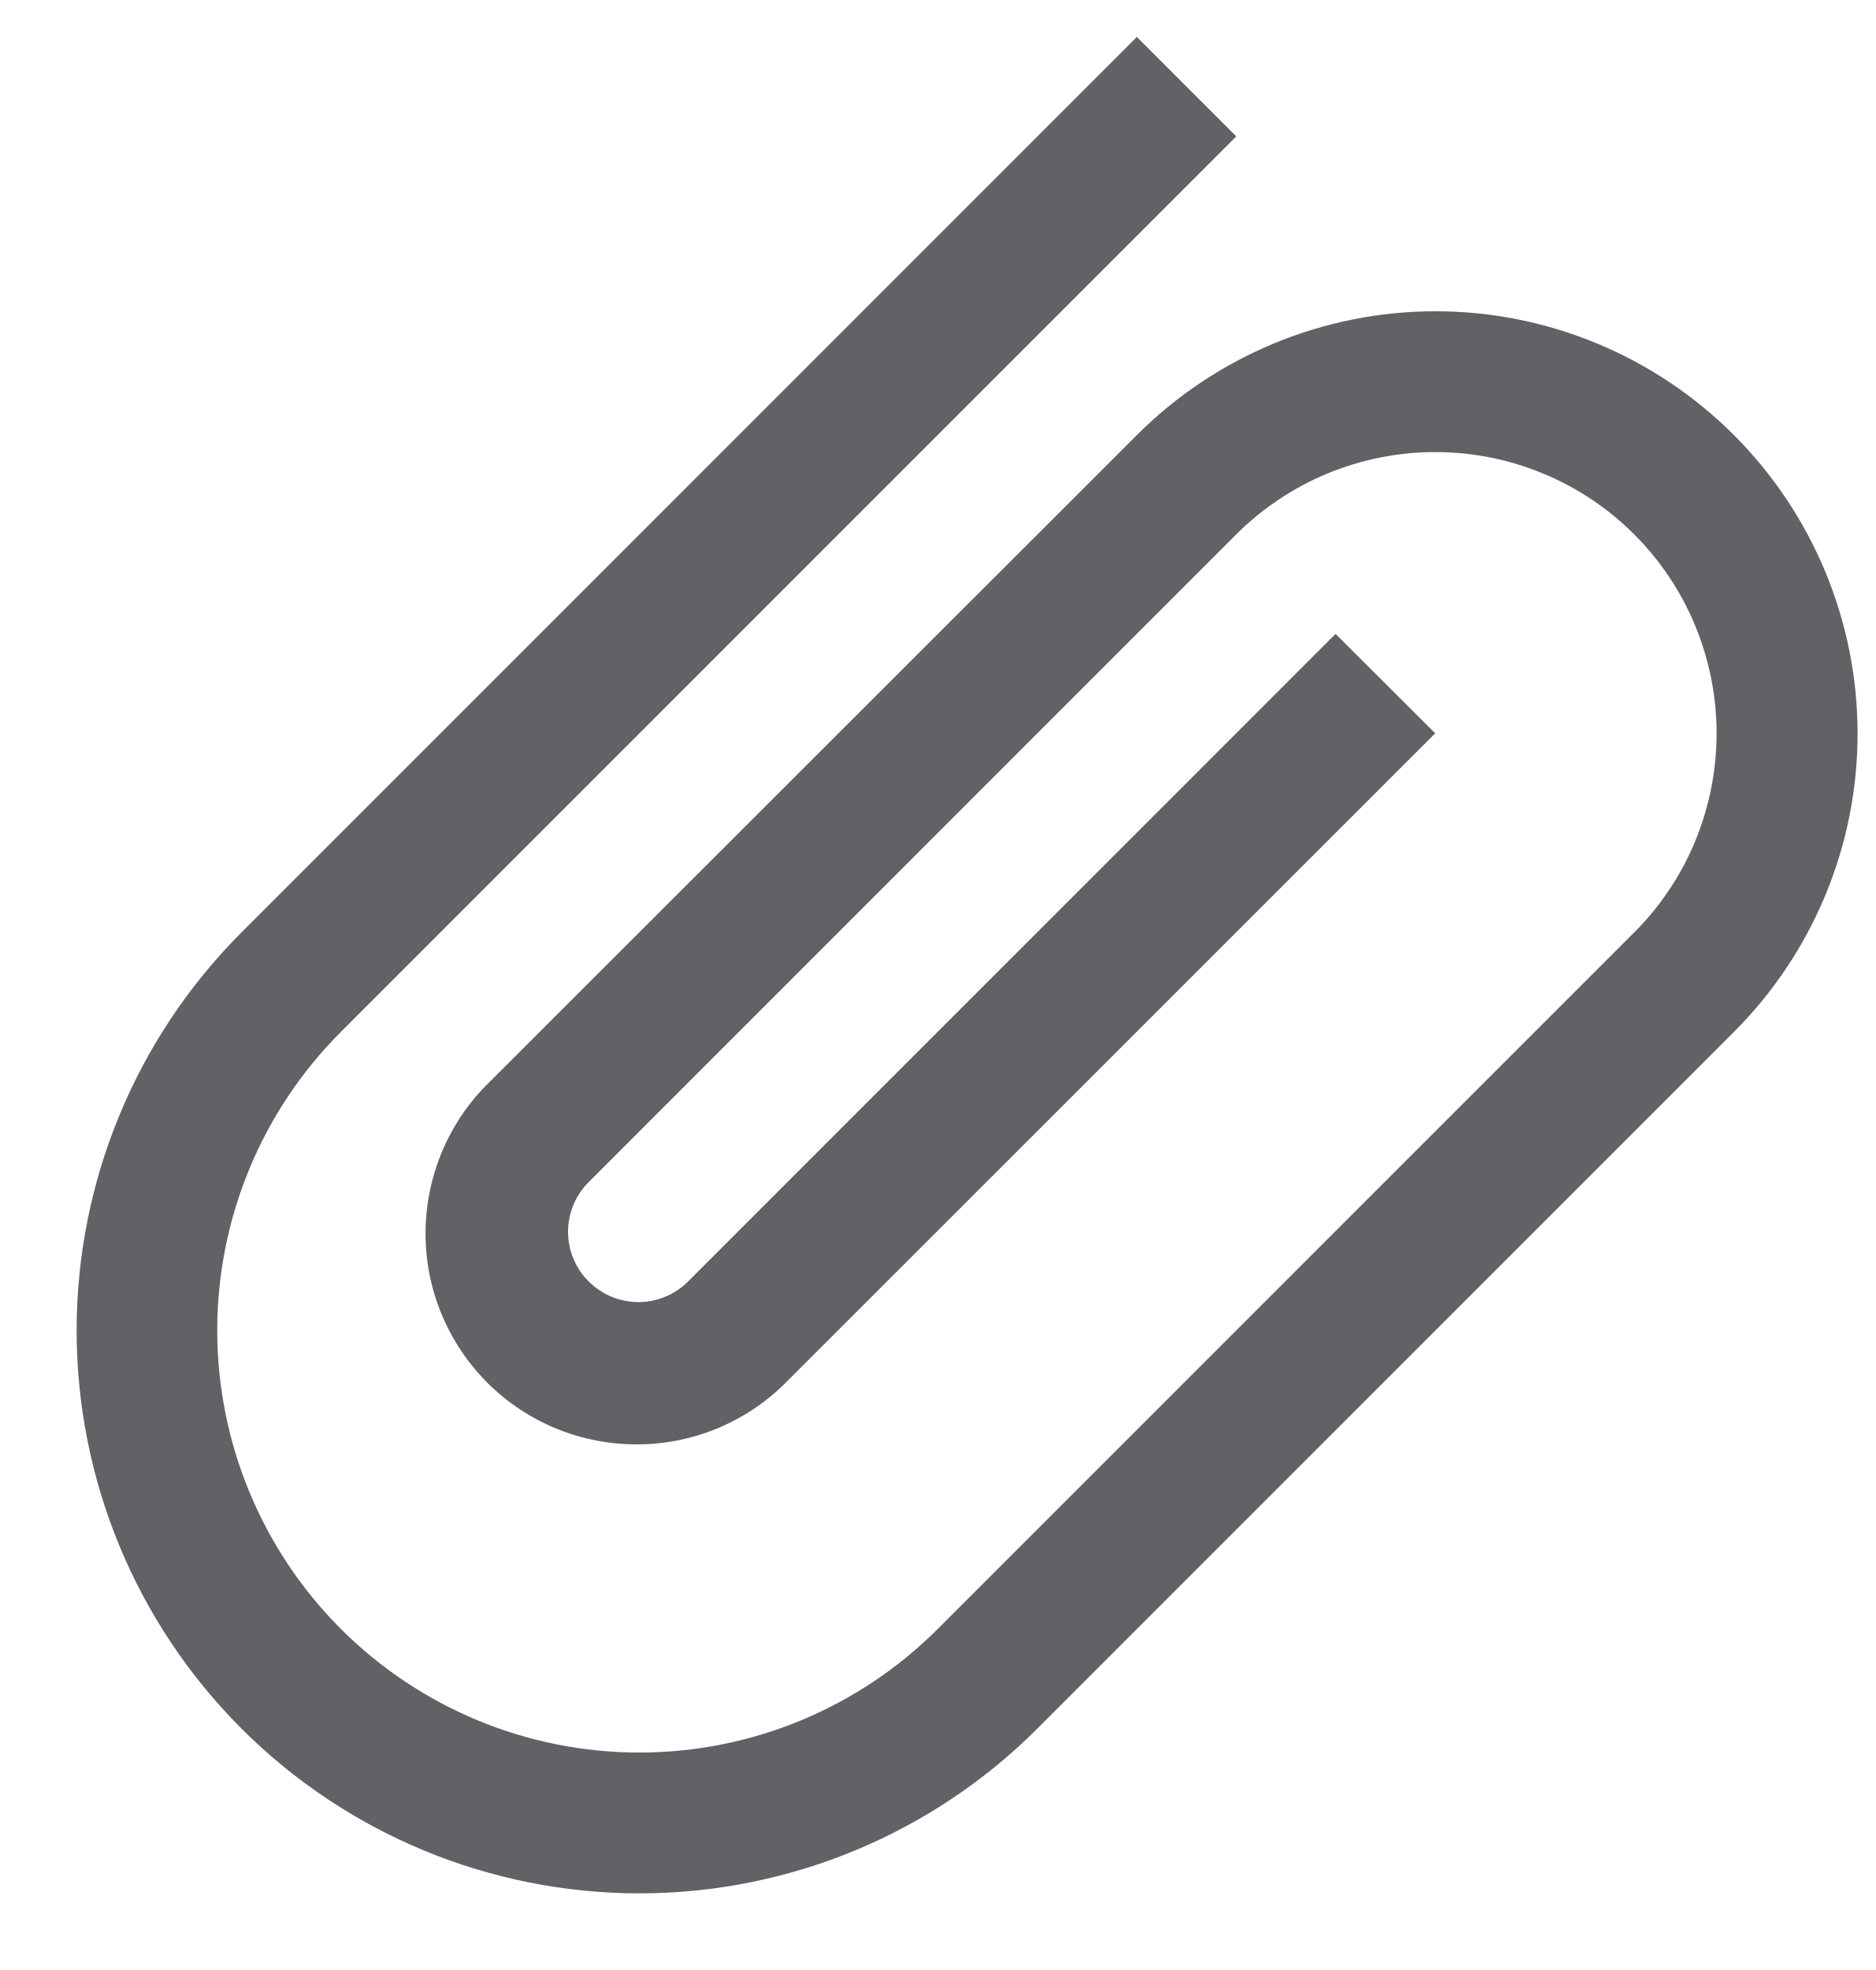
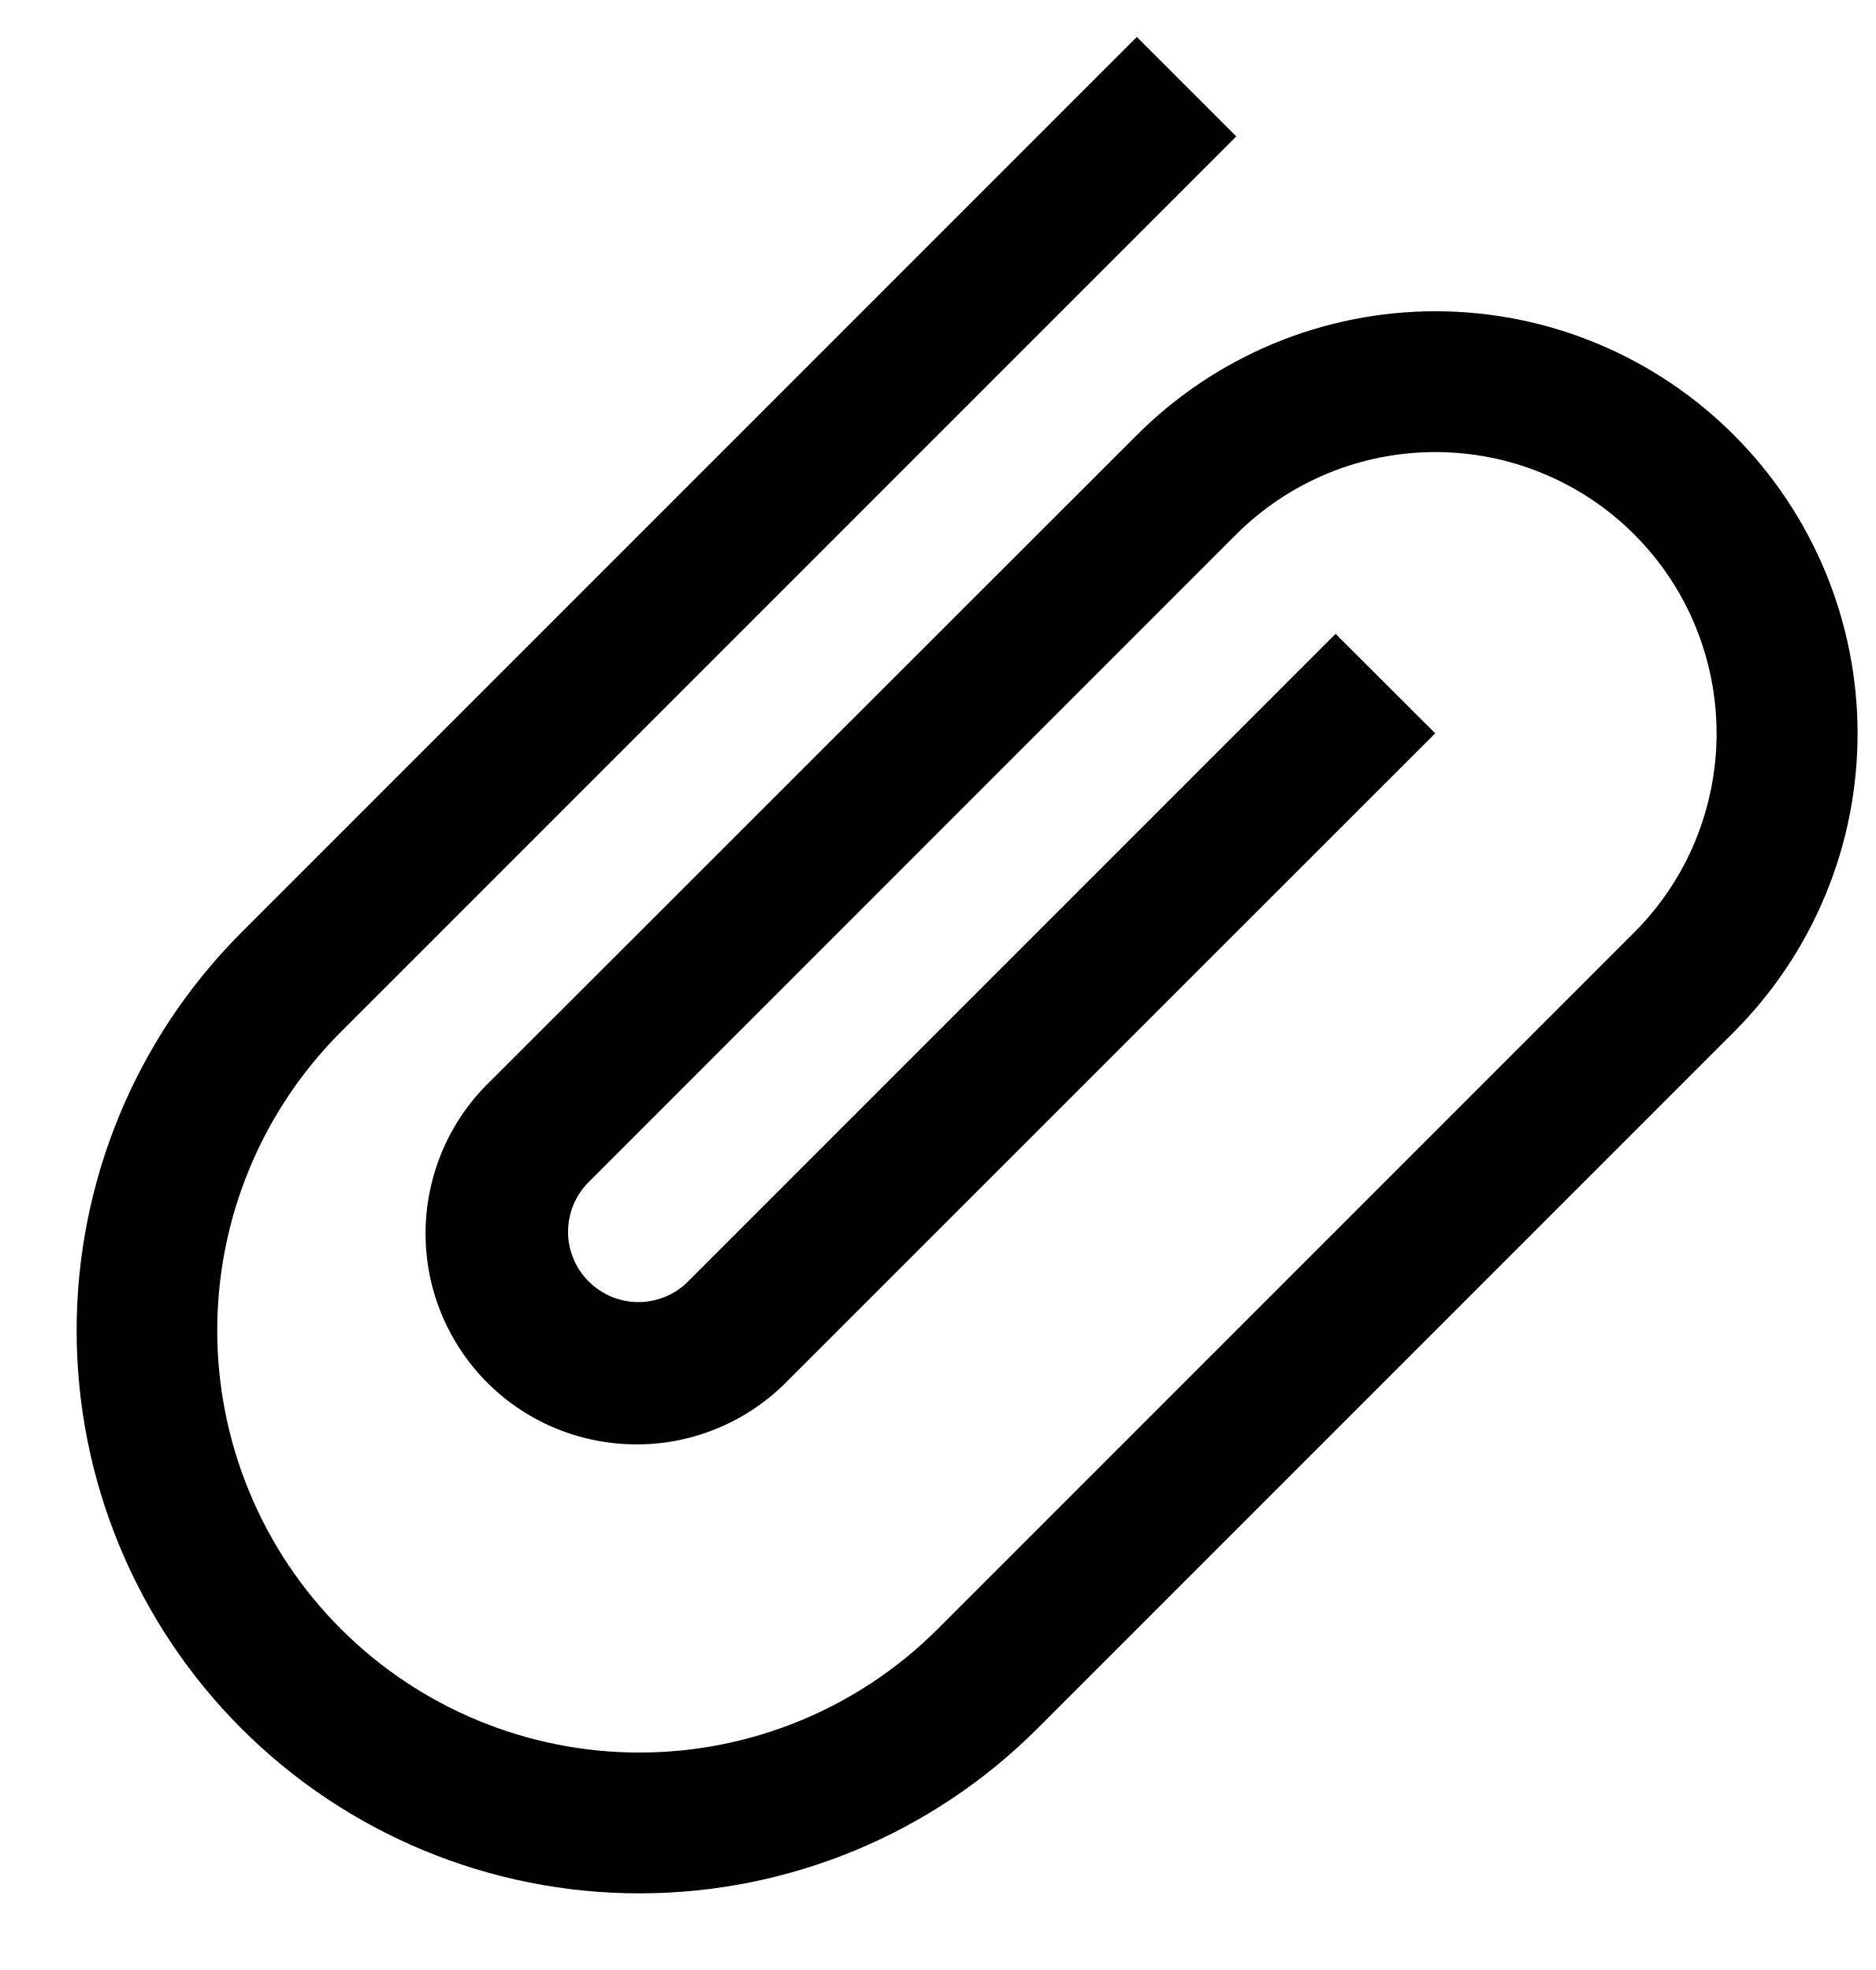
- <svg xmlns="http://www.w3.org/2000/svg" fill="none" height="21" viewBox="0 0 20 21" width="20">
-   <path d="m12.121 4.637c.418-.418.914-.749 1.46-.976.546-.226 1.131-.343 1.722-.343s1.176.116 1.722.343c.546.226 1.042.558 1.46.976s.749.914.976 1.46c.226.546.343 1.131.343 1.722s-.116 1.176-.343 1.722c-.226.546-.558 1.042-.976 1.46l-7.425 7.425c-1.125 1.125-2.651 1.757-4.243 1.757s-3.118-.632-4.243-1.757c-1.125-1.125-1.757-2.651-1.757-4.243 0-1.591.632-3.118 1.757-4.243l9.546-9.546 1.06 1.06-9.546 9.546c-.844.844-1.318 1.989-1.318 3.182s.474 2.338 1.318 3.182c.844.844 1.989 1.318 3.182 1.318 1.194 0 2.338-.474 3.182-1.318l7.425-7.425c.279-.279.5-.609.65-.973s.228-.754.228-1.148-.078-.784-.228-1.148-.372-.695-.65-.973-.609-.5-.974-.65c-.364-.151-.754-.228-1.148-.228-.394 0-.784.078-1.148.228-.364.151-.695.372-.974.65l-6.894 6.895c-.072.069-.129.152-.168.243s-.06.19-.061.289.018.198.056.29.093.176.164.246.154.126.246.164c.092.038.191.057.291.056.1-.001.198-.022.289-.061s.174-.096.243-.168l6.894-6.894 1.062 1.06-6.896 6.894c-.208.215-.456.386-.73.504-.275.118-.57.18-.869.182s-.595-.054-.872-.167c-.277-.113-.528-.28-.739-.491-.211-.211-.378-.463-.491-.739s-.17-.573-.167-.872c.003-.299.065-.594.183-.869s.289-.523.504-.73z" fill="#606266" />
+ <svg xmlns="http://www.w3.org/2000/svg" height="21" viewBox="0 0 20 21" width="20">
+   <path d="m12.121 4.637c.418-.418.914-.749 1.46-.976.546-.226 1.131-.343 1.722-.343s1.176.116 1.722.343c.546.226 1.042.558 1.46.976s.749.914.976 1.46c.226.546.343 1.131.343 1.722s-.116 1.176-.343 1.722c-.226.546-.558 1.042-.976 1.46l-7.425 7.425c-1.125 1.125-2.651 1.757-4.243 1.757s-3.118-.632-4.243-1.757c-1.125-1.125-1.757-2.651-1.757-4.243 0-1.591.632-3.118 1.757-4.243l9.546-9.546 1.06 1.06-9.546 9.546c-.844.844-1.318 1.989-1.318 3.182s.474 2.338 1.318 3.182c.844.844 1.989 1.318 3.182 1.318 1.194 0 2.338-.474 3.182-1.318l7.425-7.425c.279-.279.5-.609.65-.973s.228-.754.228-1.148-.078-.784-.228-1.148-.372-.695-.65-.973-.609-.5-.974-.65c-.364-.151-.754-.228-1.148-.228-.394 0-.784.078-1.148.228-.364.151-.695.372-.974.65l-6.894 6.895c-.072.069-.129.152-.168.243s-.06.19-.061.289.018.198.056.29.093.176.164.246.154.126.246.164c.092.038.191.057.291.056.1-.001.198-.022.289-.061s.174-.096.243-.168l6.894-6.894 1.062 1.06-6.896 6.894c-.208.215-.456.386-.73.504-.275.118-.57.18-.869.182s-.595-.054-.872-.167c-.277-.113-.528-.28-.739-.491-.211-.211-.378-.463-.491-.739s-.17-.573-.167-.872c.003-.299.065-.594.183-.869s.289-.523.504-.73z" />
</svg>
